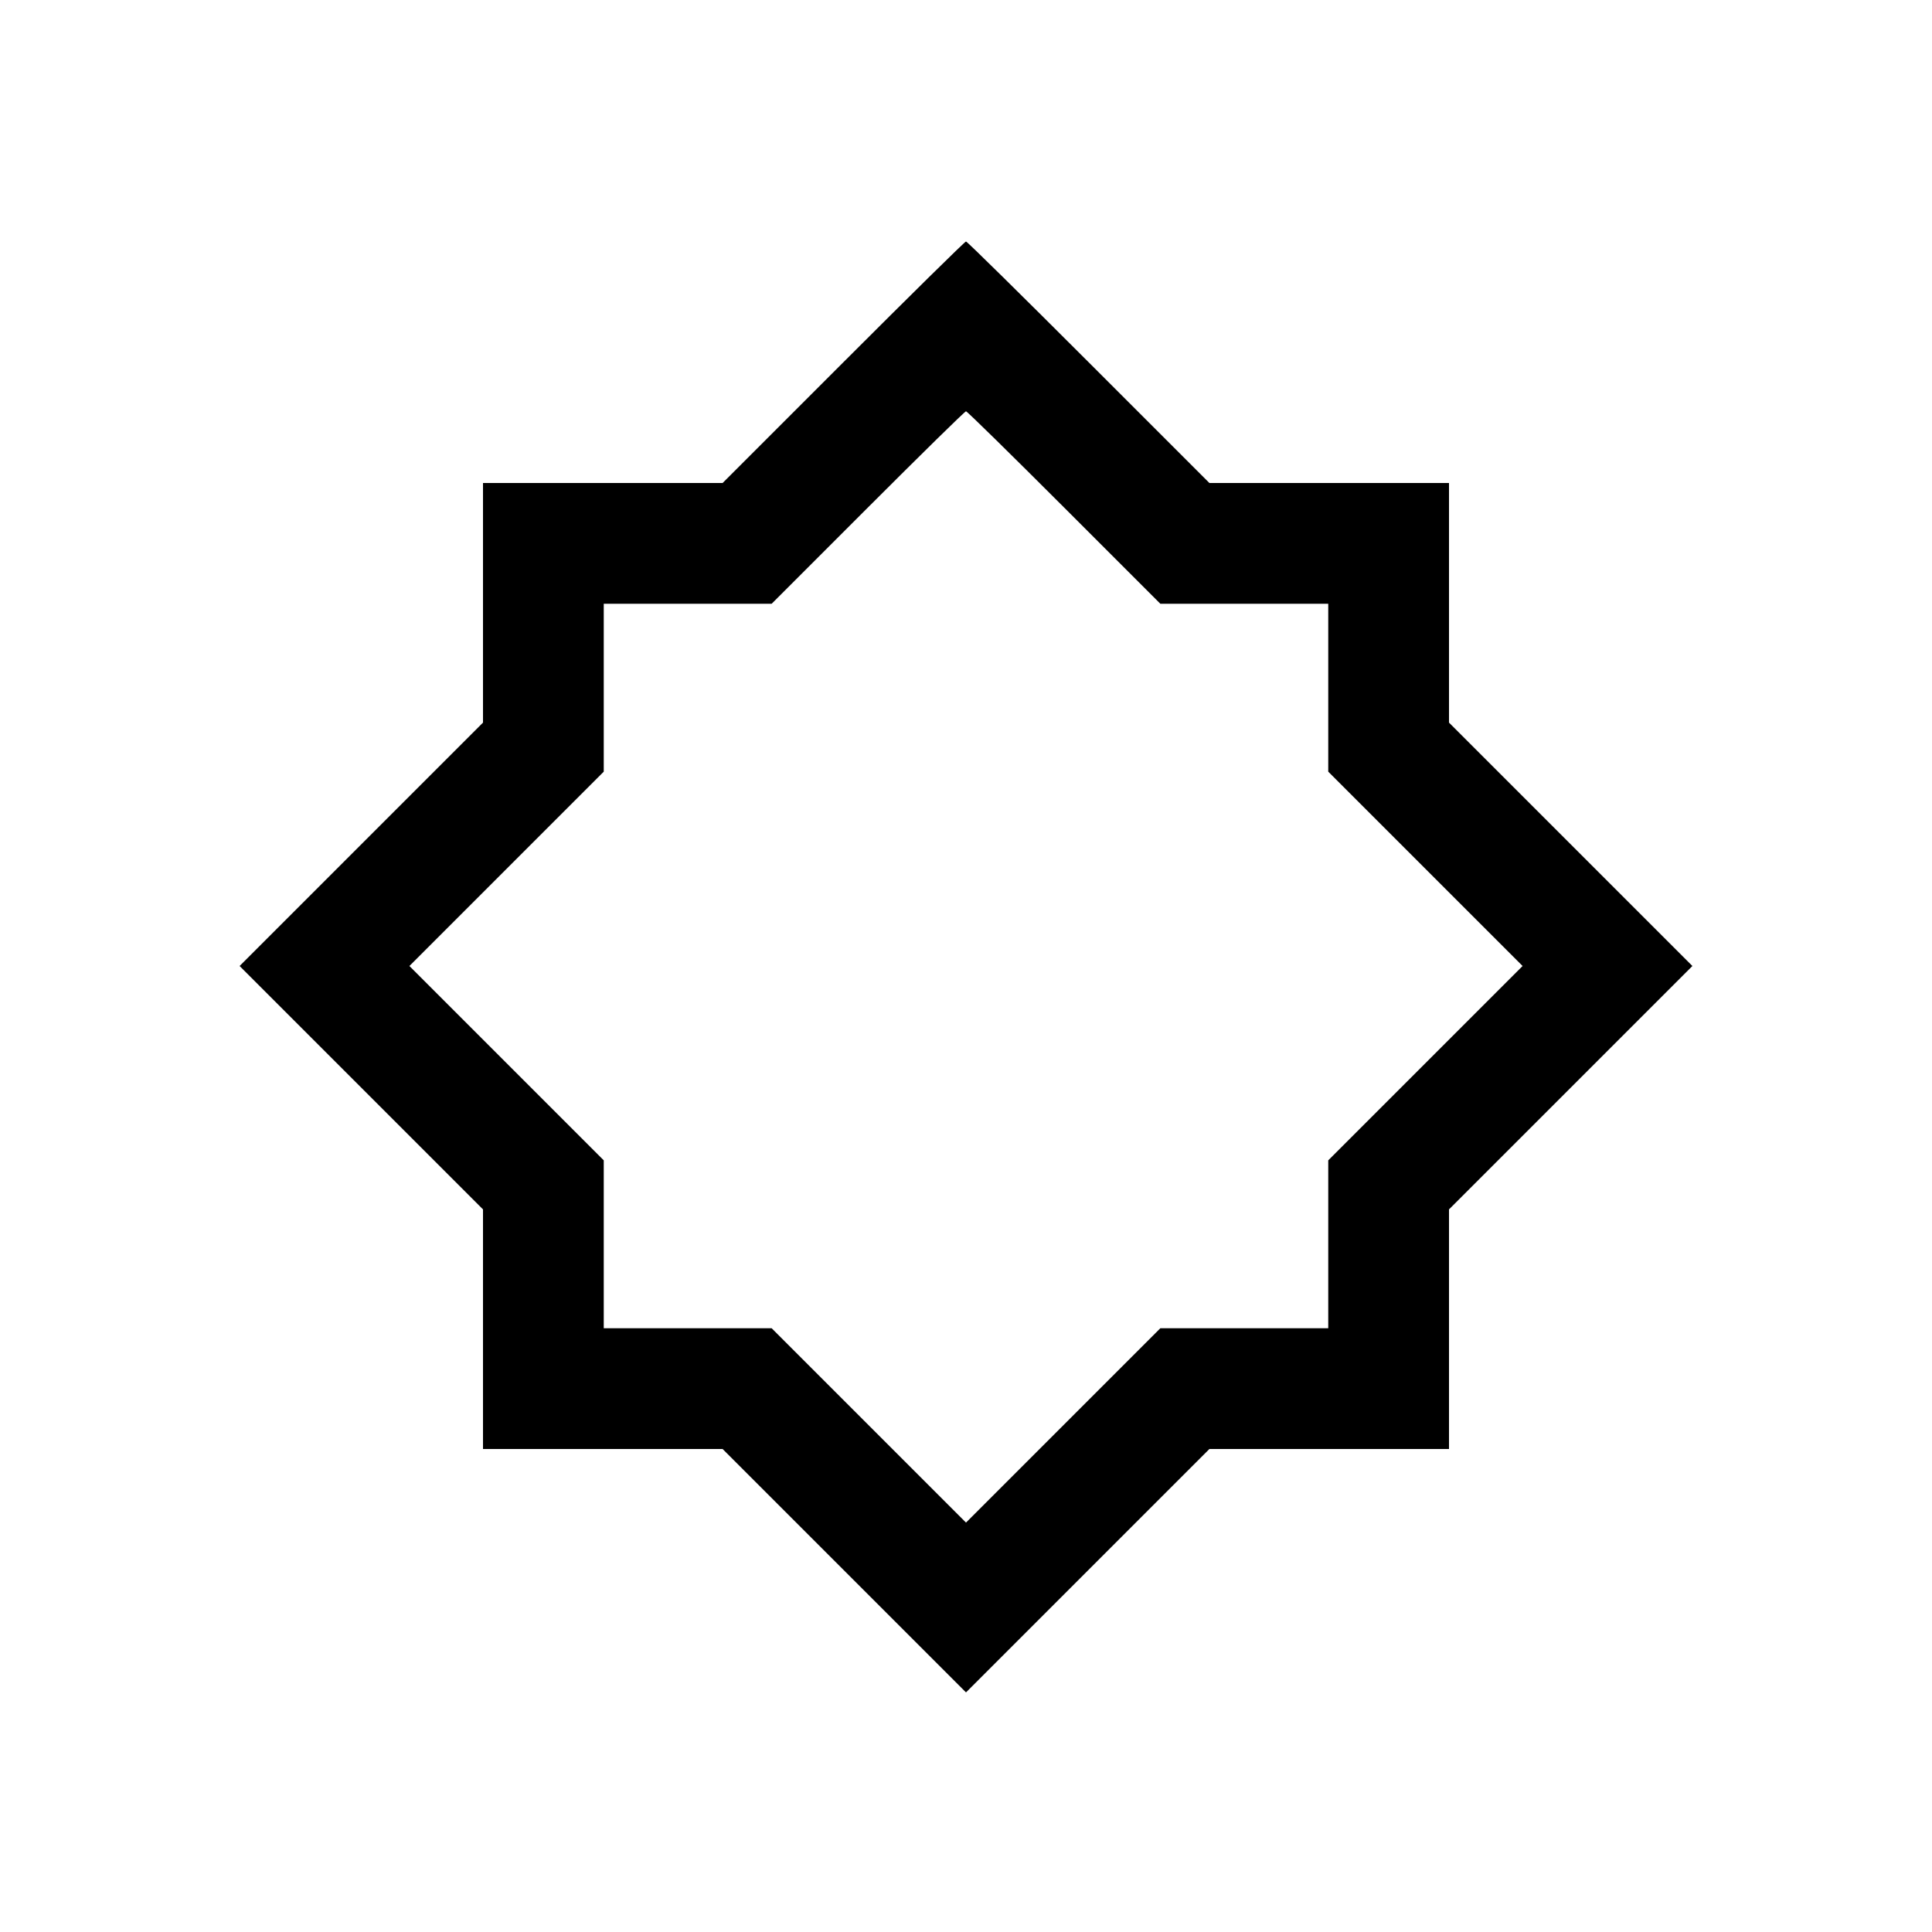
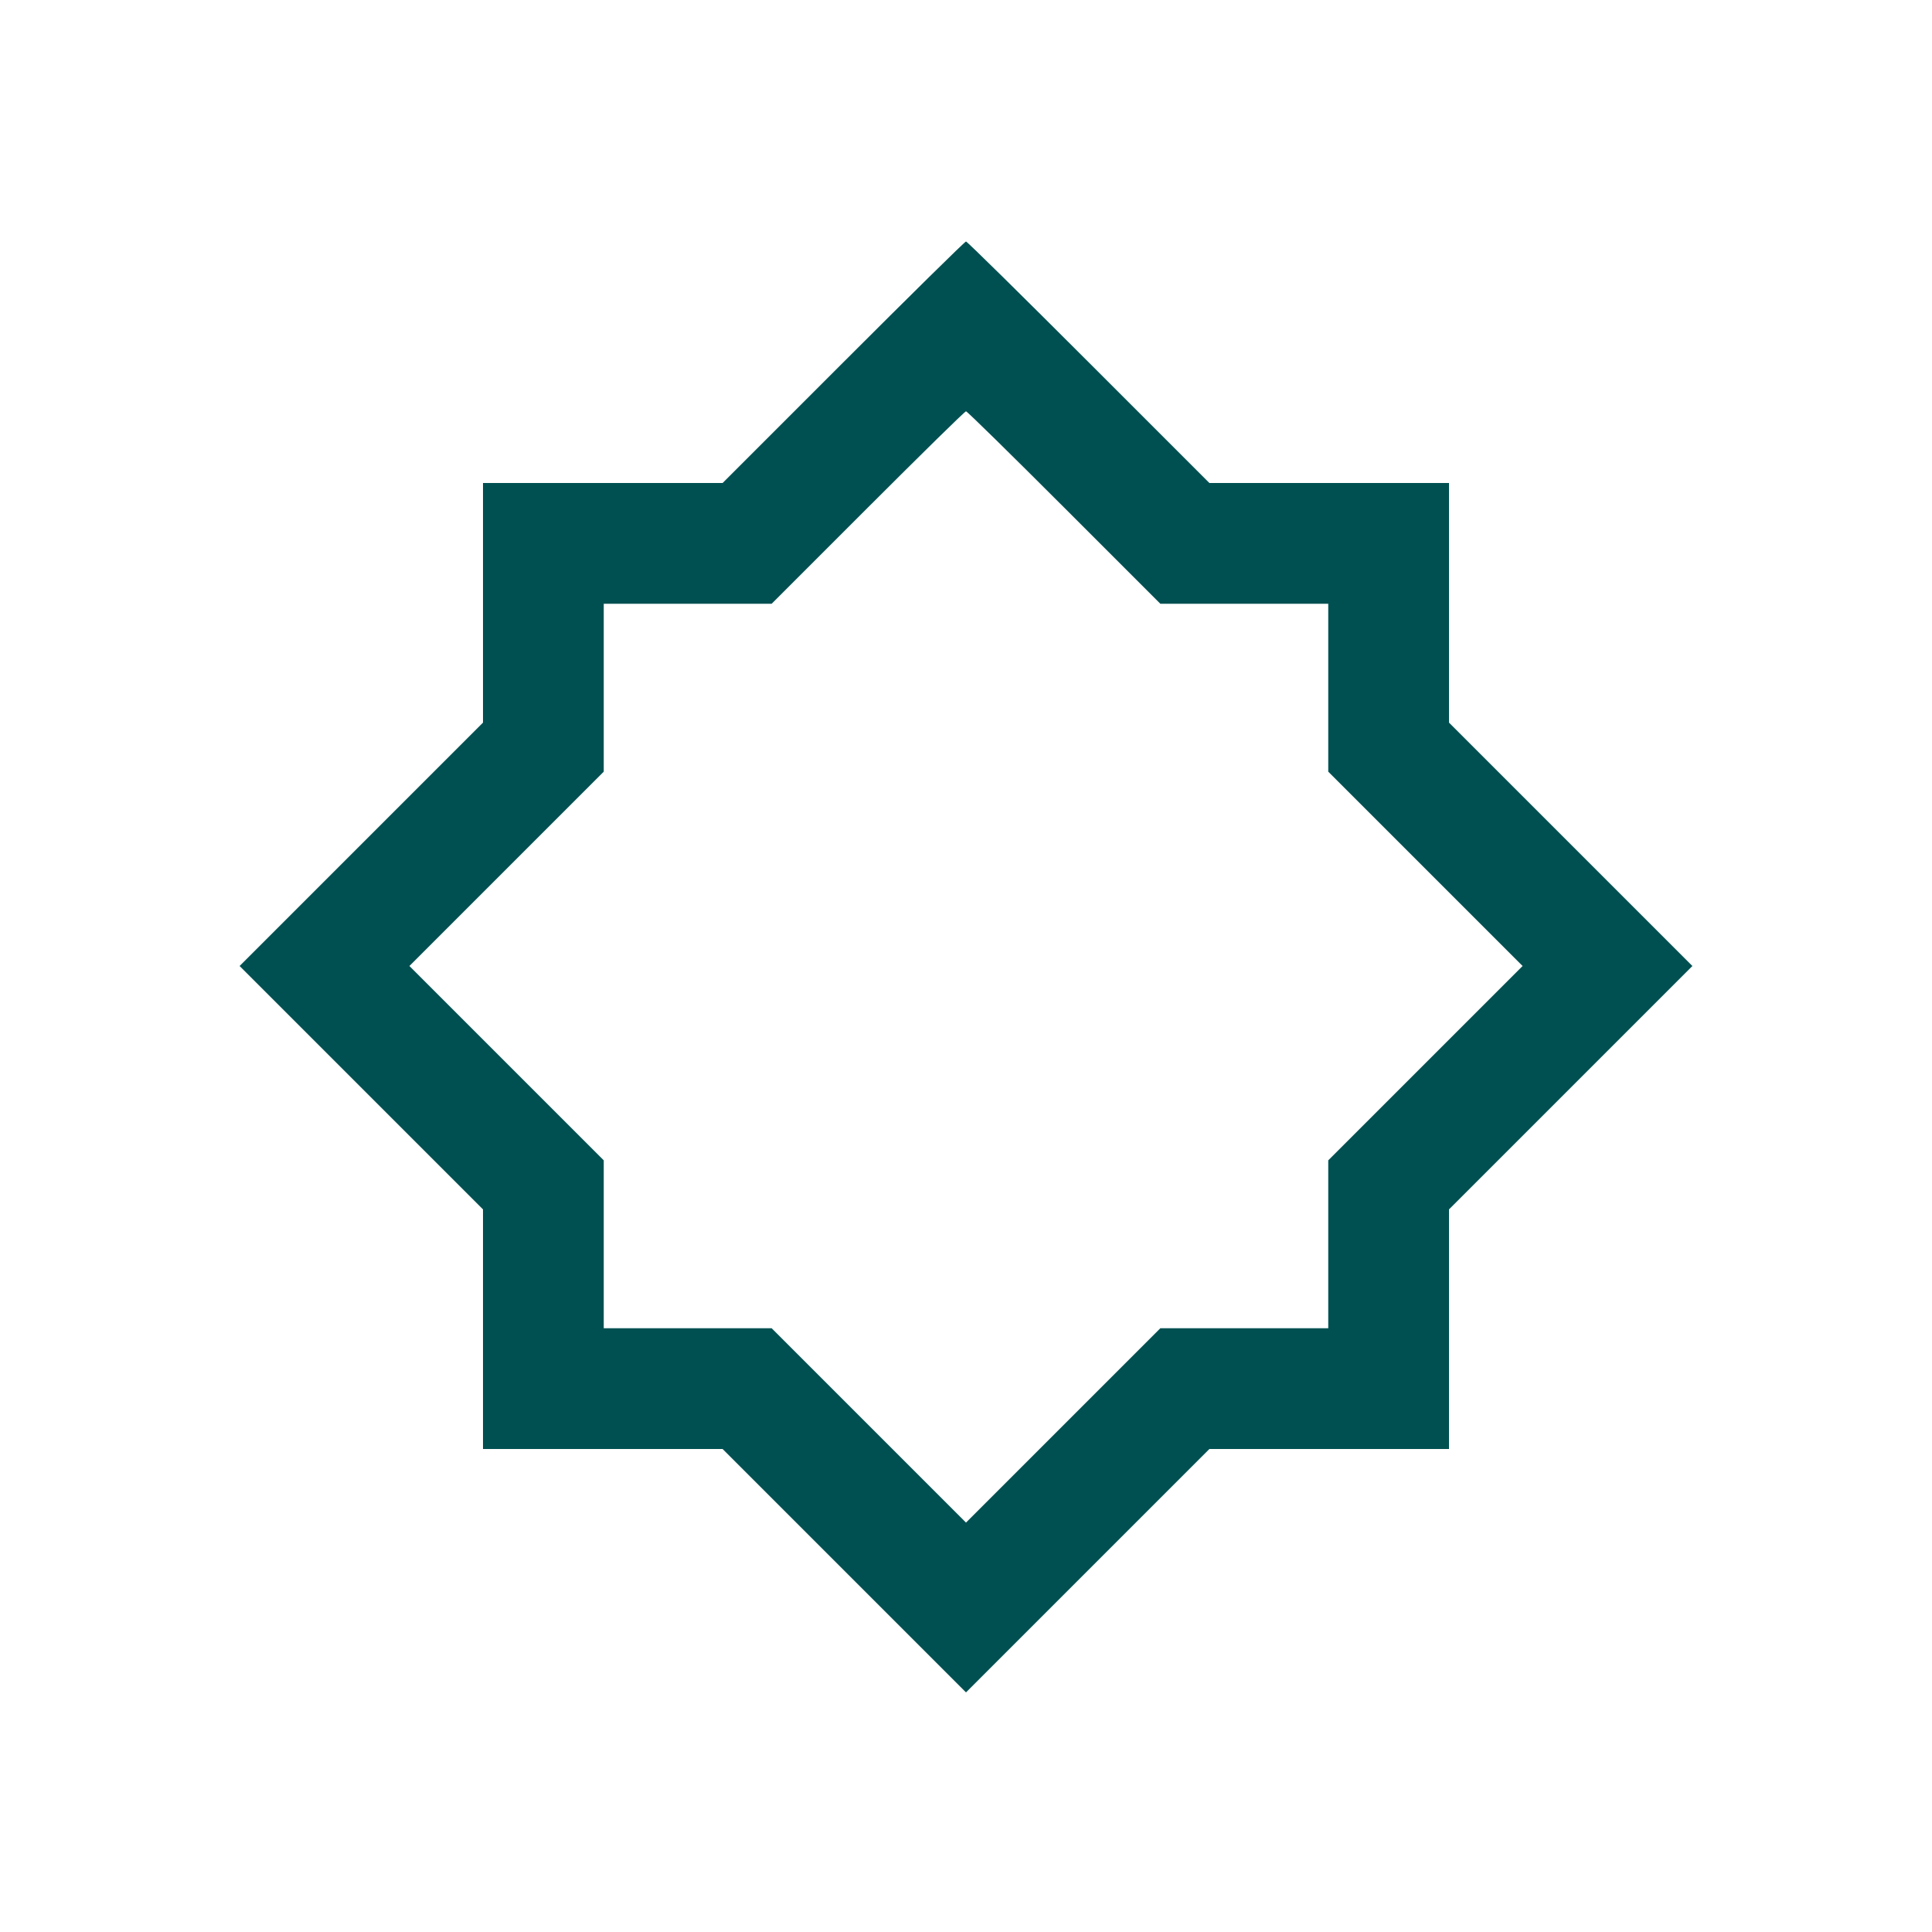
<svg xmlns="http://www.w3.org/2000/svg" version="1.0" width="512pt" height="512pt" viewBox="0 0 512 512" preserveAspectRatio="xMidYMid meet">
-   <g transform="translate(0,512) scale(0.1,-0.1)" fill="#000000" stroke="none">
-     <path d="M2235 4160 l-320 -320 -317 0 -318 0 0 -317 0 -318 -322 -322 -323 -323 323 -323 322 -322 0 -318 0 -317 317 0 318 0 322 -322 323 -323 323 323 322 322 318 0 317 0 0 317 0 318 322 322 323 323 -323 323 -322 322 0 318 0 317 -318 0 -317 0 -320 320 c-176 176 -322 320 -325 320 -3 0 -149 -144 -325 -320z m585 -385 l255 -255 222 0 223 0 0 -222 0 -223 257 -257 258 -258 -258 -258 -257 -257 0 -223 0 -222 -222 0 -223 0 -257 -257 -258 -258 -258 258 -257 257 -223 0 -222 0 0 222 0 223 -257 257 -258 258 258 258 257 257 0 223 0 222 223 0 222 0 255 255 c140 140 257 255 260 255 3 0 120 -115 260 -255z" />
+   <g transform="translate(0,512) scale(0.1,-0.1)" fill="#005052" stroke="none">
+     <path d="M2235 4160 l-320 -320 -317 0 -318 0 0 -317 0 -318 -322 -322 -323 -323 323 -323 322 -322 0 -318 0 -317 317 0 318 0 322 -322 323 -323 323 323 322 322 318 0 317 0 0 317 0 318 322 322 323 323 -323 323 -322 322 0 318 0 317 -318 0 -317 0 -320 320 c-176 176 -322 320 -325 320 -3 0 -149 -144 -325 -320z m585 -385 l255 -255 222 0 223 0 0 -222 0 -223 257 -257 258 -258 -258 -258 -257 -257 0 -223 0 -222 -222 0 -223 0 -257 -257 -258 -258 -258 258 -257 257 -223 0 -222 0 0 222 0 223 -257 257 -258 258 258 258 257 257 0 223 0 222 223 0 222 0 255 255 c140 140 257 255 260 255 3 0 120 -115 260 -255z" fill="#005052" />
  </g>
</svg>
